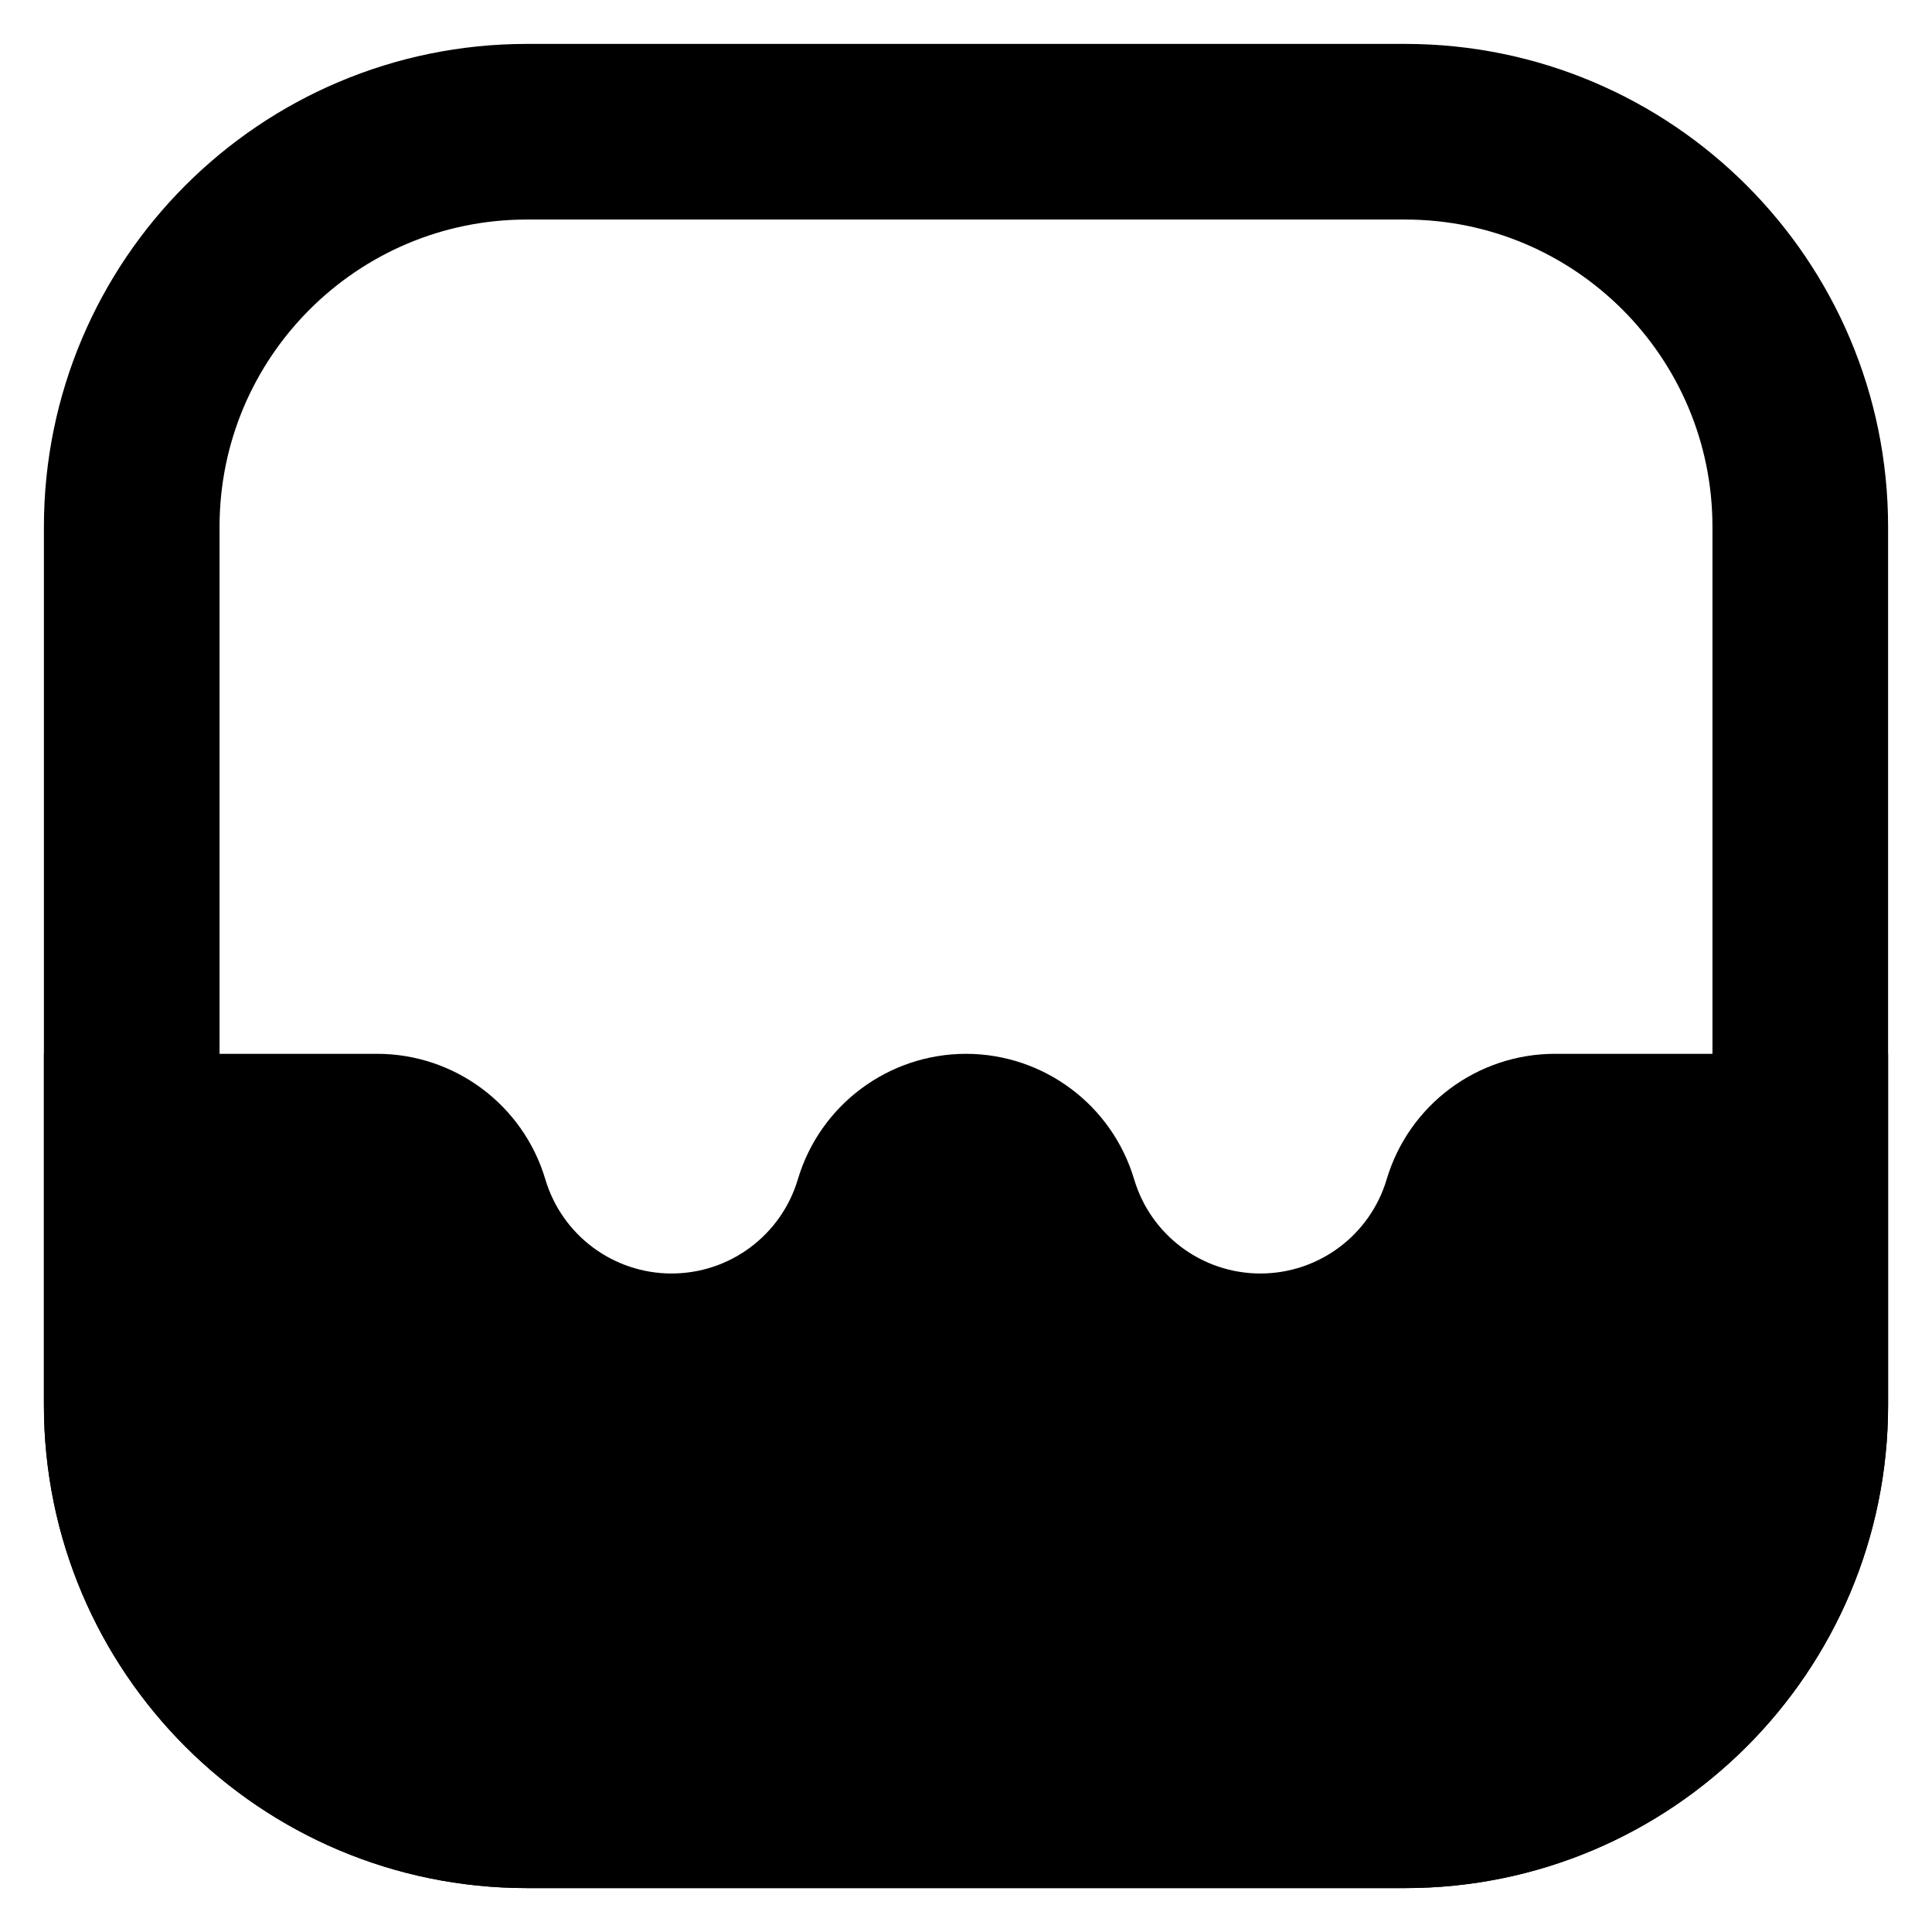
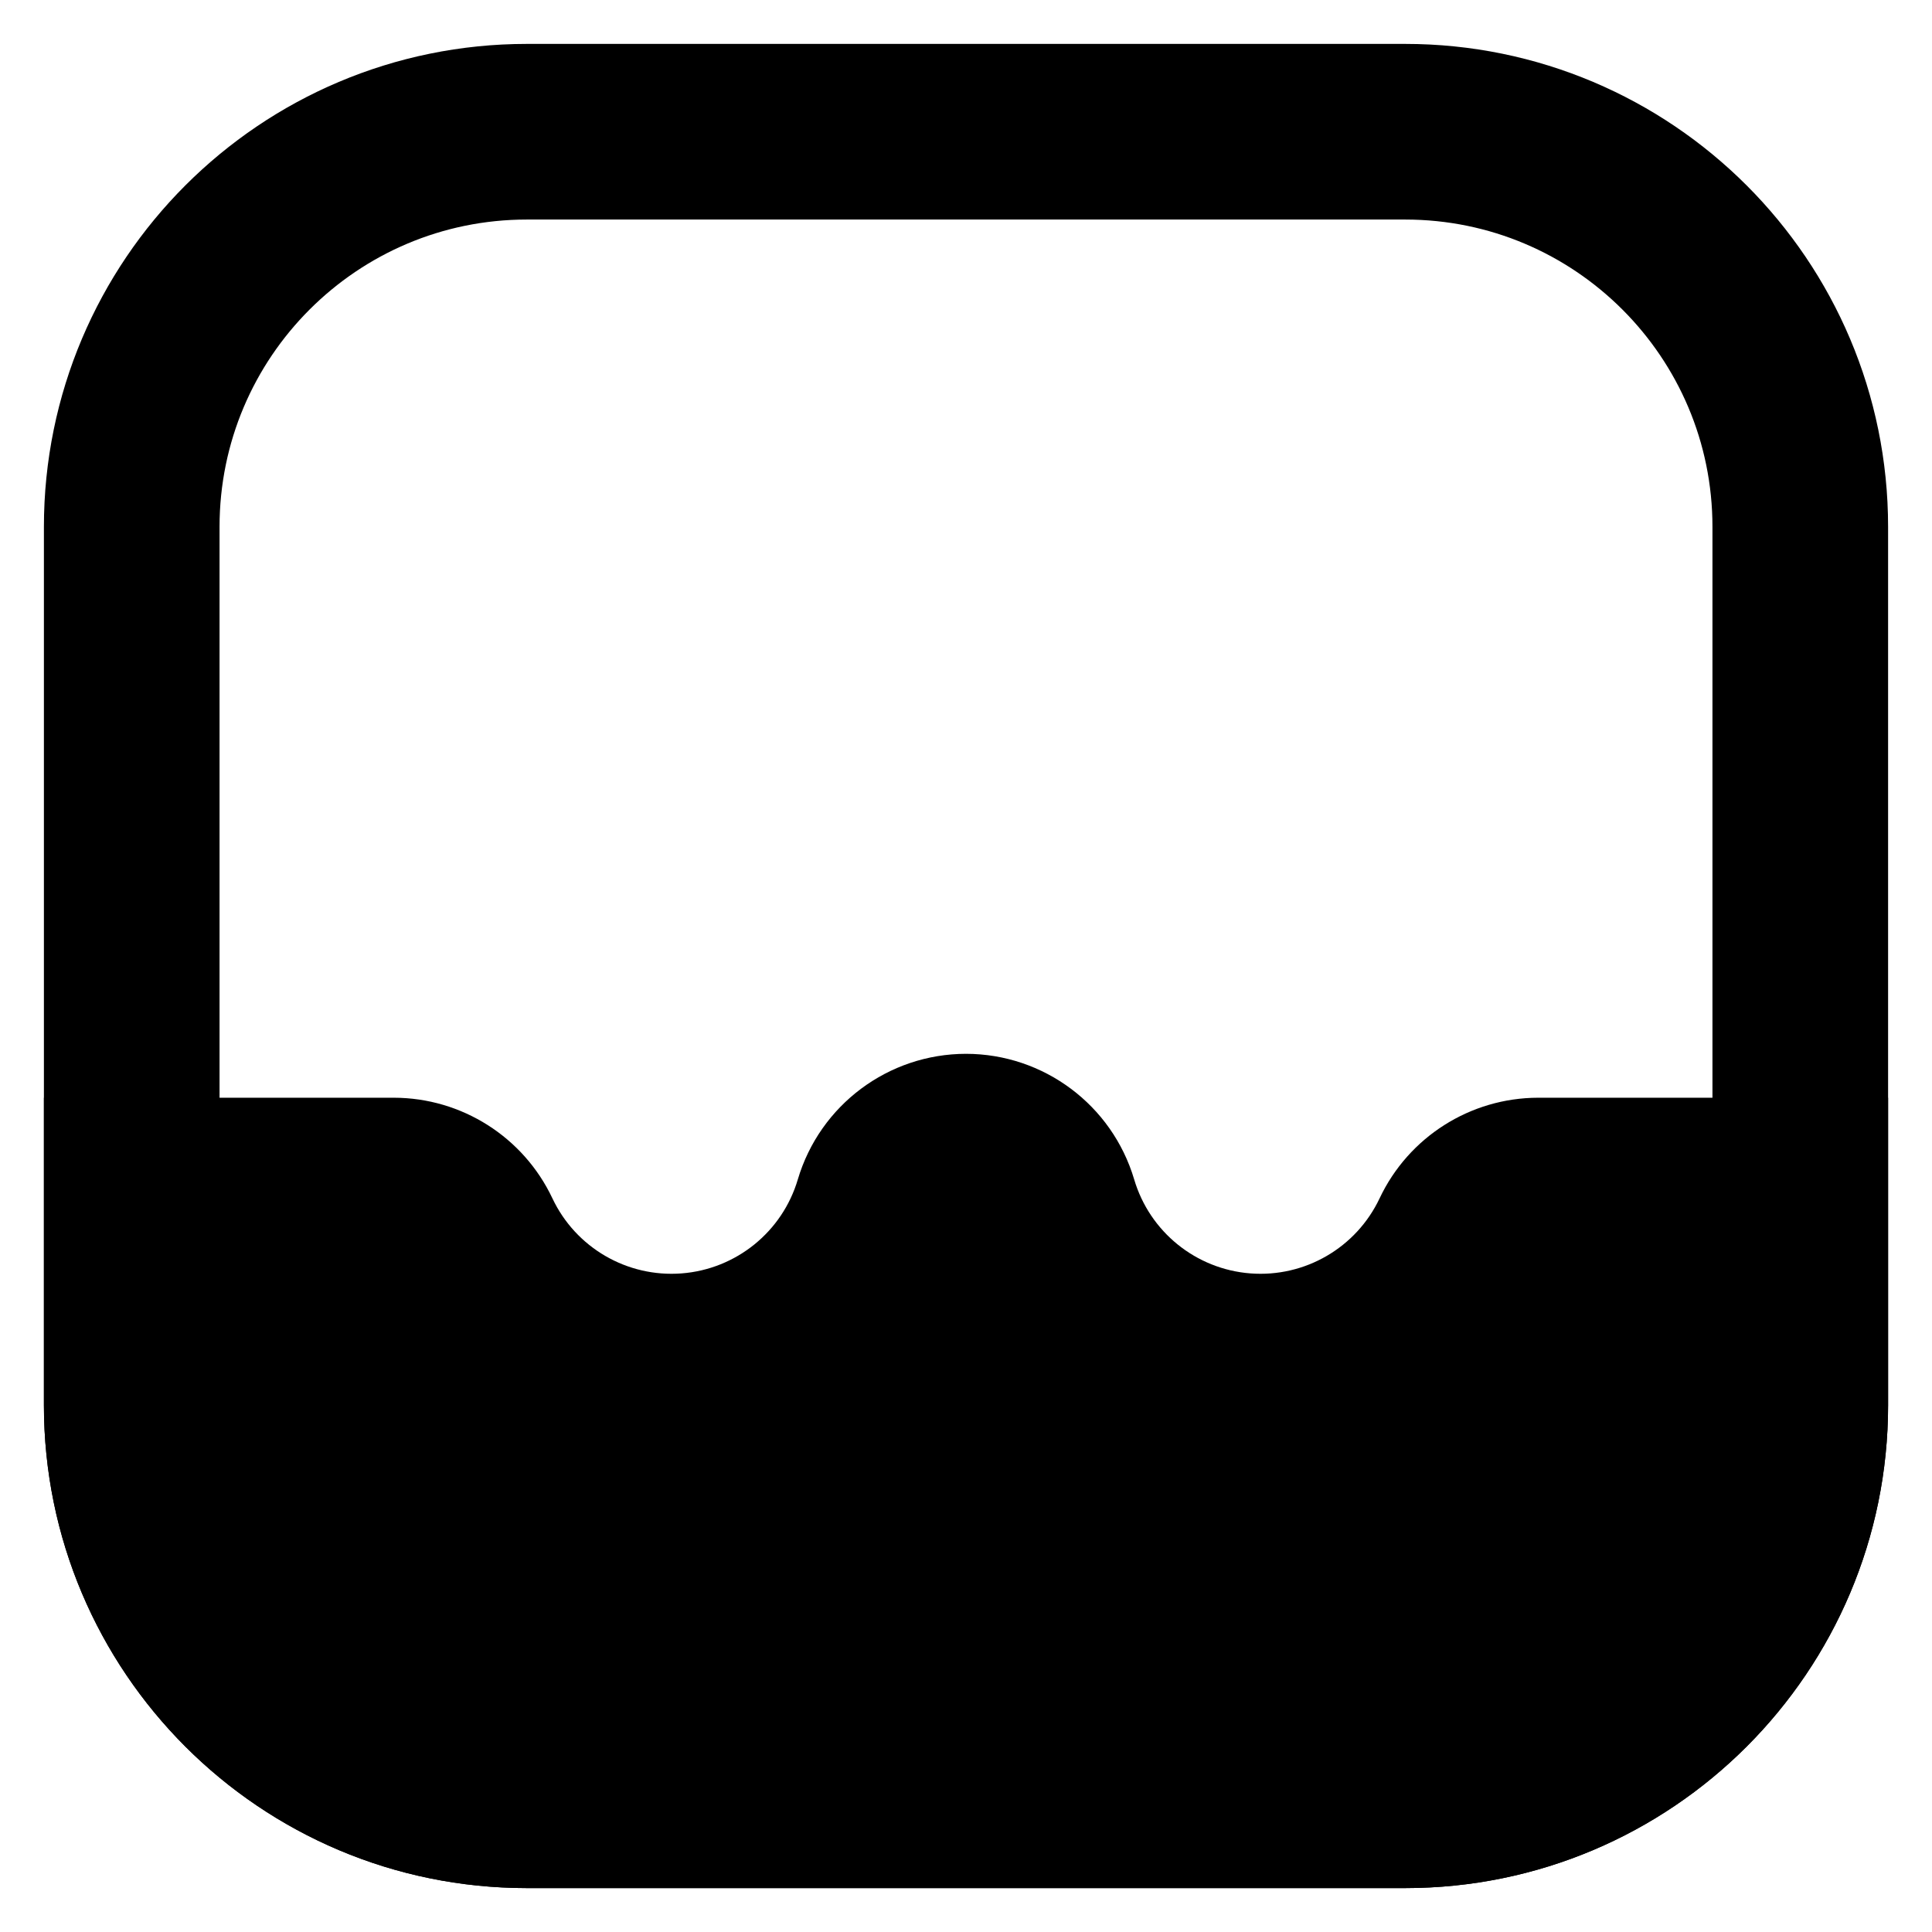
<svg xmlns="http://www.w3.org/2000/svg" width="44" height="44" viewBox="0 0 44 44">
  <defs>
    <clipPath id="tile">
      <rect x="1" y="1" width="42" height="42" rx="11" />
    </clipPath>
  </defs>
  <rect x="3" y="3" width="38" height="38" rx="9" fill="none" stroke="#000" stroke-width="4" />
-   <path clip-path="url(#tile)" fill="#000" d="M-1 24 H8.58 A4 4 0 0 1 12.42 26.86 A3 3 0 0 0 18.17 26.86 A4 4 0 0 1 22 24 A4 4 0 0 1 25.83 26.86 A3 3 0 0 0 31.58 26.86 A4 4 0 0 1 35.42 24 H45 V45 H-1 Z" />
+   <path clip-path="url(#tile)" fill="#000" d="M-1 25 H8.97 A4 4 0 0 1 12.58 27.29 A3 3 0 0 0 18.17 26.86 A4 4 0 0 1 22 24 A4 4 0 0 1 25.83 26.86 A3 3 0 0 0 31.42 27.29 A4 4 0 0 1 35.03 25 H45 V45 H-1 Z" />
</svg>
